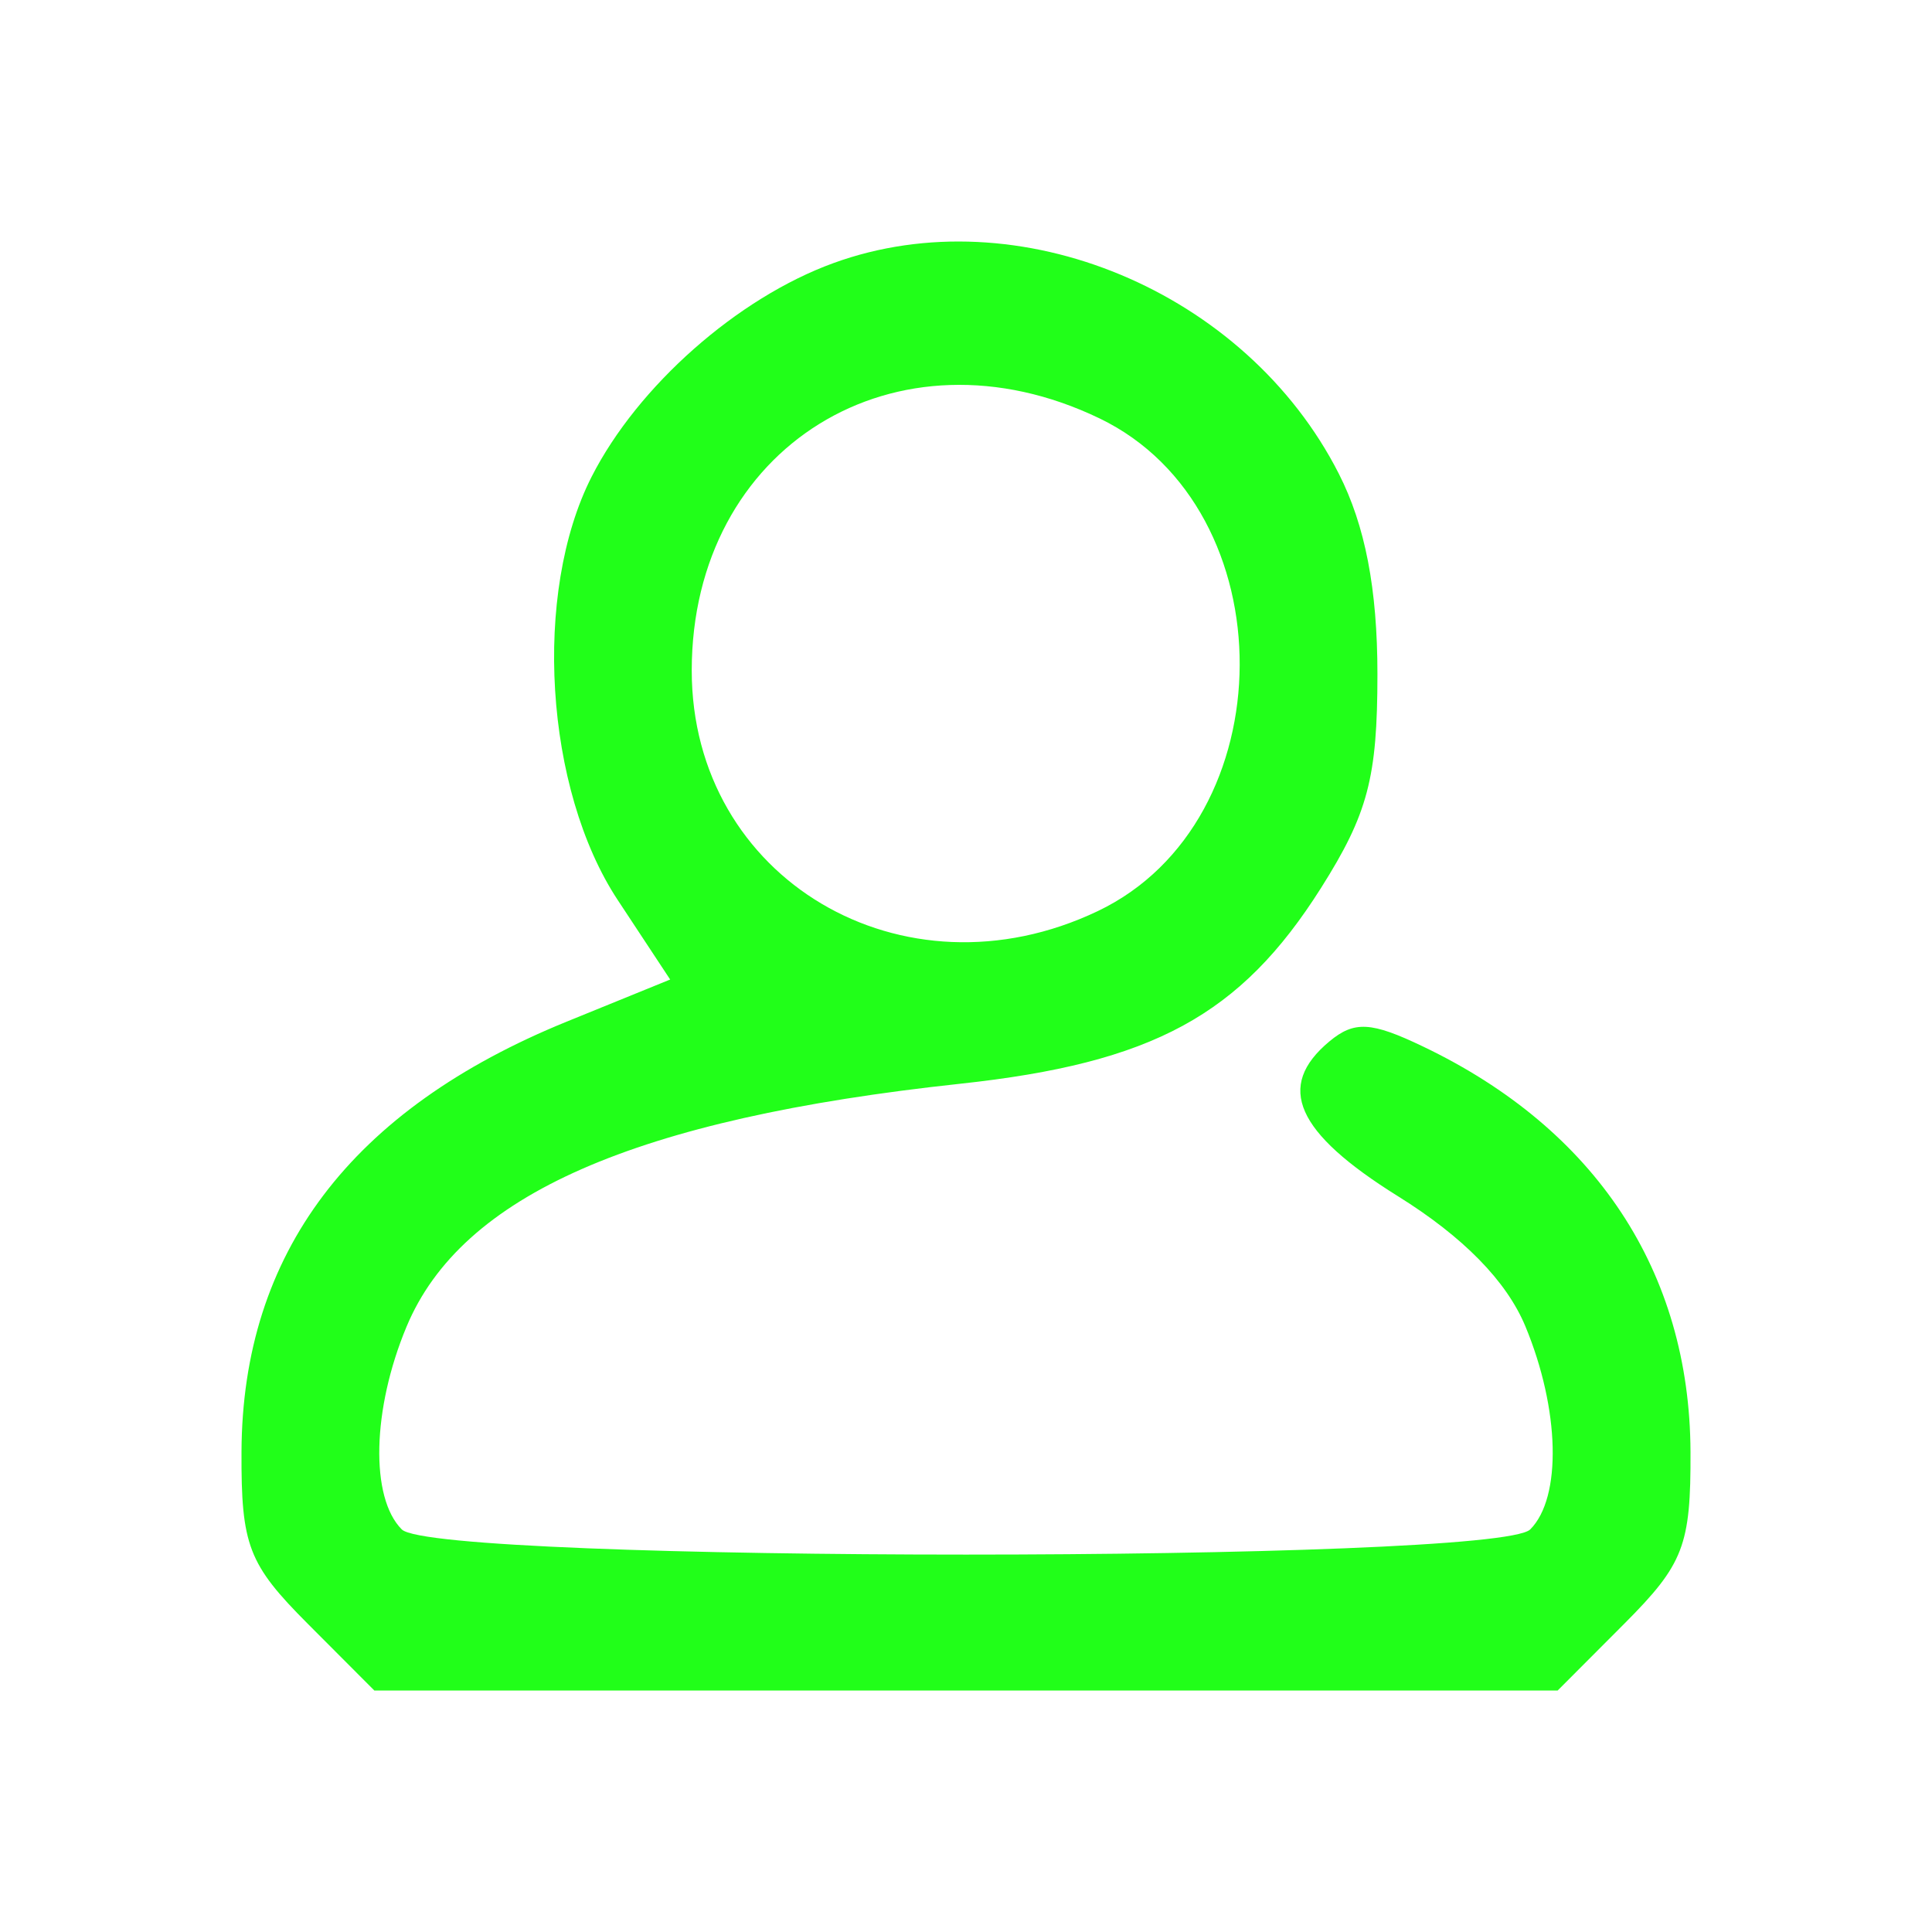
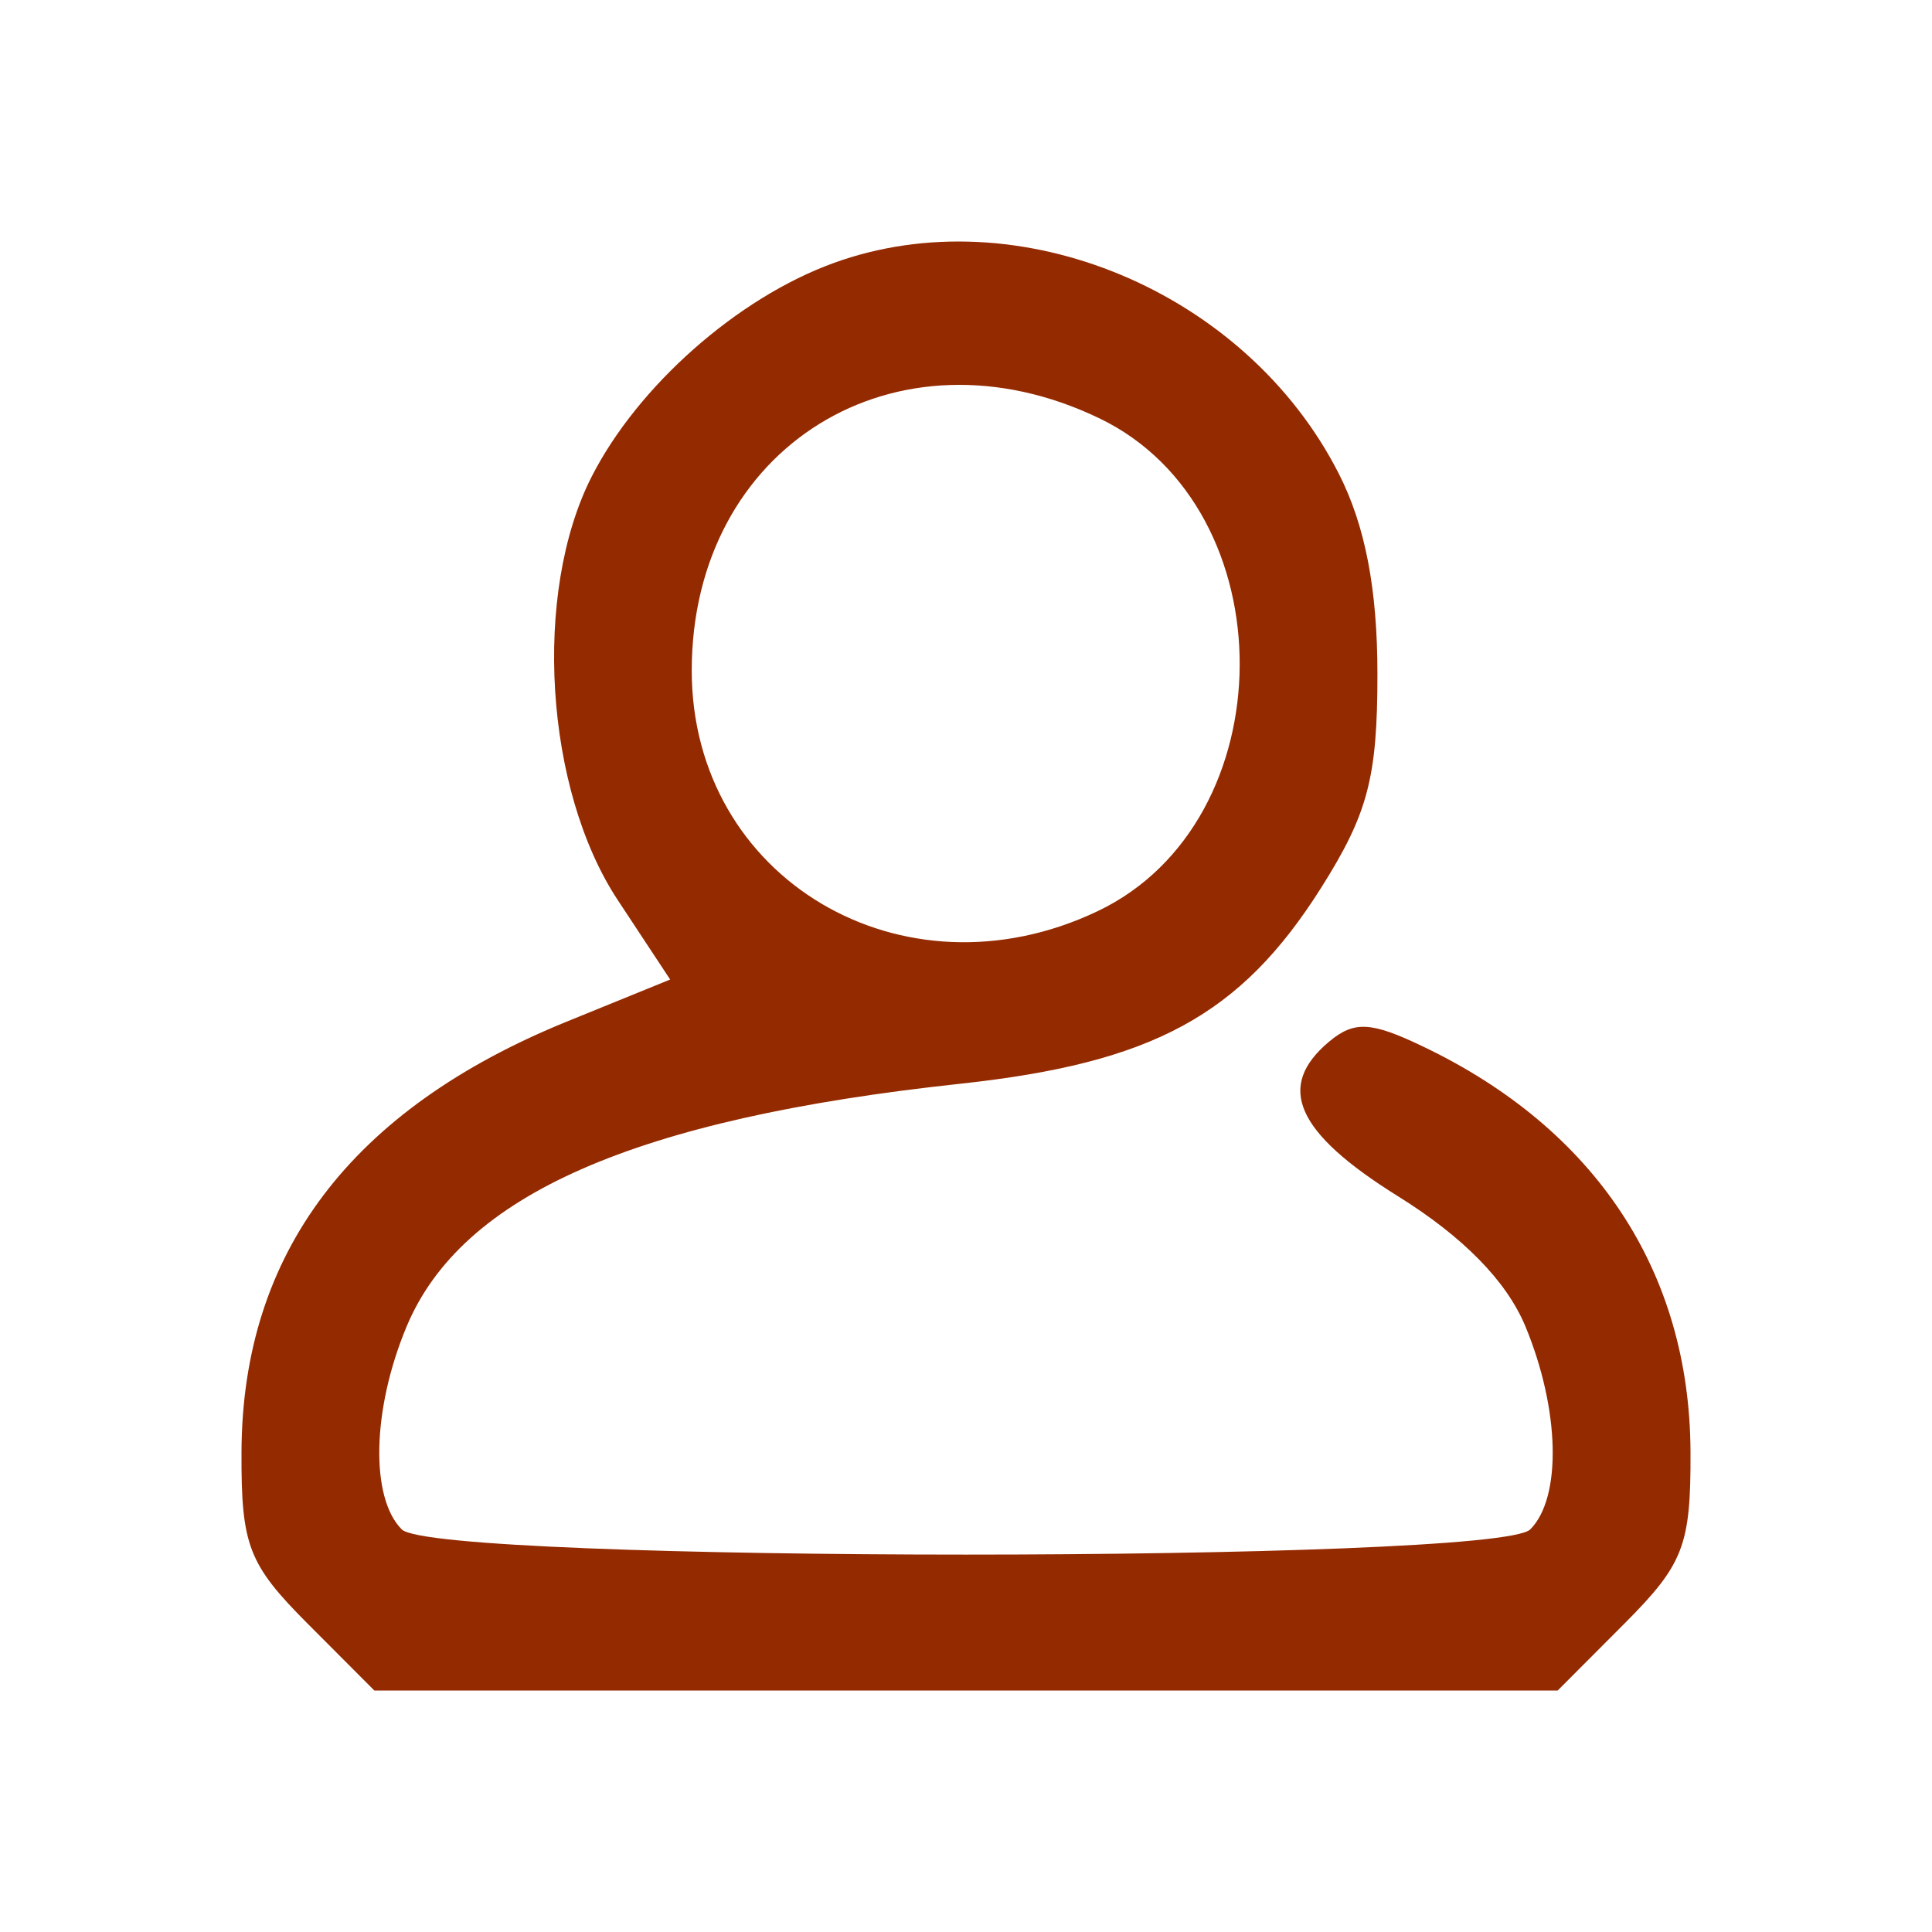
<svg xmlns="http://www.w3.org/2000/svg" width="32" height="32" viewBox="0 0 24 24" fill="none">
-   <path fill-rule="evenodd" clip-rule="evenodd" d="M10.354 3.268C9.161 3.701 7.923 4.795 7.35 5.921C6.615 7.364 6.766 9.805 7.674 11.181L8.325 12.168L7.04 12.691C4.36 13.782 3.01 15.567 3 18.035C2.995 19.198 3.085 19.431 3.822 20.17L4.65 21H12H19.35L20.178 20.17C20.915 19.431 21.005 19.198 21 18.035C20.991 15.796 19.822 14.025 17.677 13C17.033 12.691 16.823 12.68 16.514 12.937C15.843 13.496 16.097 14.069 17.366 14.86C18.177 15.365 18.714 15.913 18.948 16.474C19.377 17.506 19.404 18.603 19.009 18.999C18.593 19.416 5.407 19.416 4.991 18.999C4.597 18.604 4.622 17.507 5.05 16.481C5.732 14.845 7.887 13.898 11.925 13.463C14.319 13.205 15.409 12.614 16.41 11.031C16.992 10.11 17.111 9.661 17.111 8.375C17.111 7.316 16.959 6.529 16.631 5.884C15.476 3.614 12.646 2.434 10.354 3.268ZM13.66 5.198C15.992 6.323 15.976 10.205 13.635 11.319C11.215 12.471 8.593 10.917 8.593 8.33C8.593 5.551 11.133 3.98 13.66 5.198Z" fill="#21ff19" />
+   <path fill-rule="evenodd" clip-rule="evenodd" d="M10.354 3.268C9.161 3.701 7.923 4.795 7.35 5.921C6.615 7.364 6.766 9.805 7.674 11.181L8.325 12.168L7.04 12.691C4.36 13.782 3.01 15.567 3 18.035C2.995 19.198 3.085 19.431 3.822 20.17L4.65 21H12H19.35L20.178 20.17C20.915 19.431 21.005 19.198 21 18.035C20.991 15.796 19.822 14.025 17.677 13C17.033 12.691 16.823 12.68 16.514 12.937C15.843 13.496 16.097 14.069 17.366 14.86C18.177 15.365 18.714 15.913 18.948 16.474C19.377 17.506 19.404 18.603 19.009 18.999C18.593 19.416 5.407 19.416 4.991 18.999C4.597 18.604 4.622 17.507 5.05 16.481C5.732 14.845 7.887 13.898 11.925 13.463C14.319 13.205 15.409 12.614 16.41 11.031C16.992 10.11 17.111 9.661 17.111 8.375C17.111 7.316 16.959 6.529 16.631 5.884C15.476 3.614 12.646 2.434 10.354 3.268ZM13.66 5.198C15.992 6.323 15.976 10.205 13.635 11.319C11.215 12.471 8.593 10.917 8.593 8.33C8.593 5.551 11.133 3.98 13.66 5.198Z" fill="#942a00" />
</svg>
